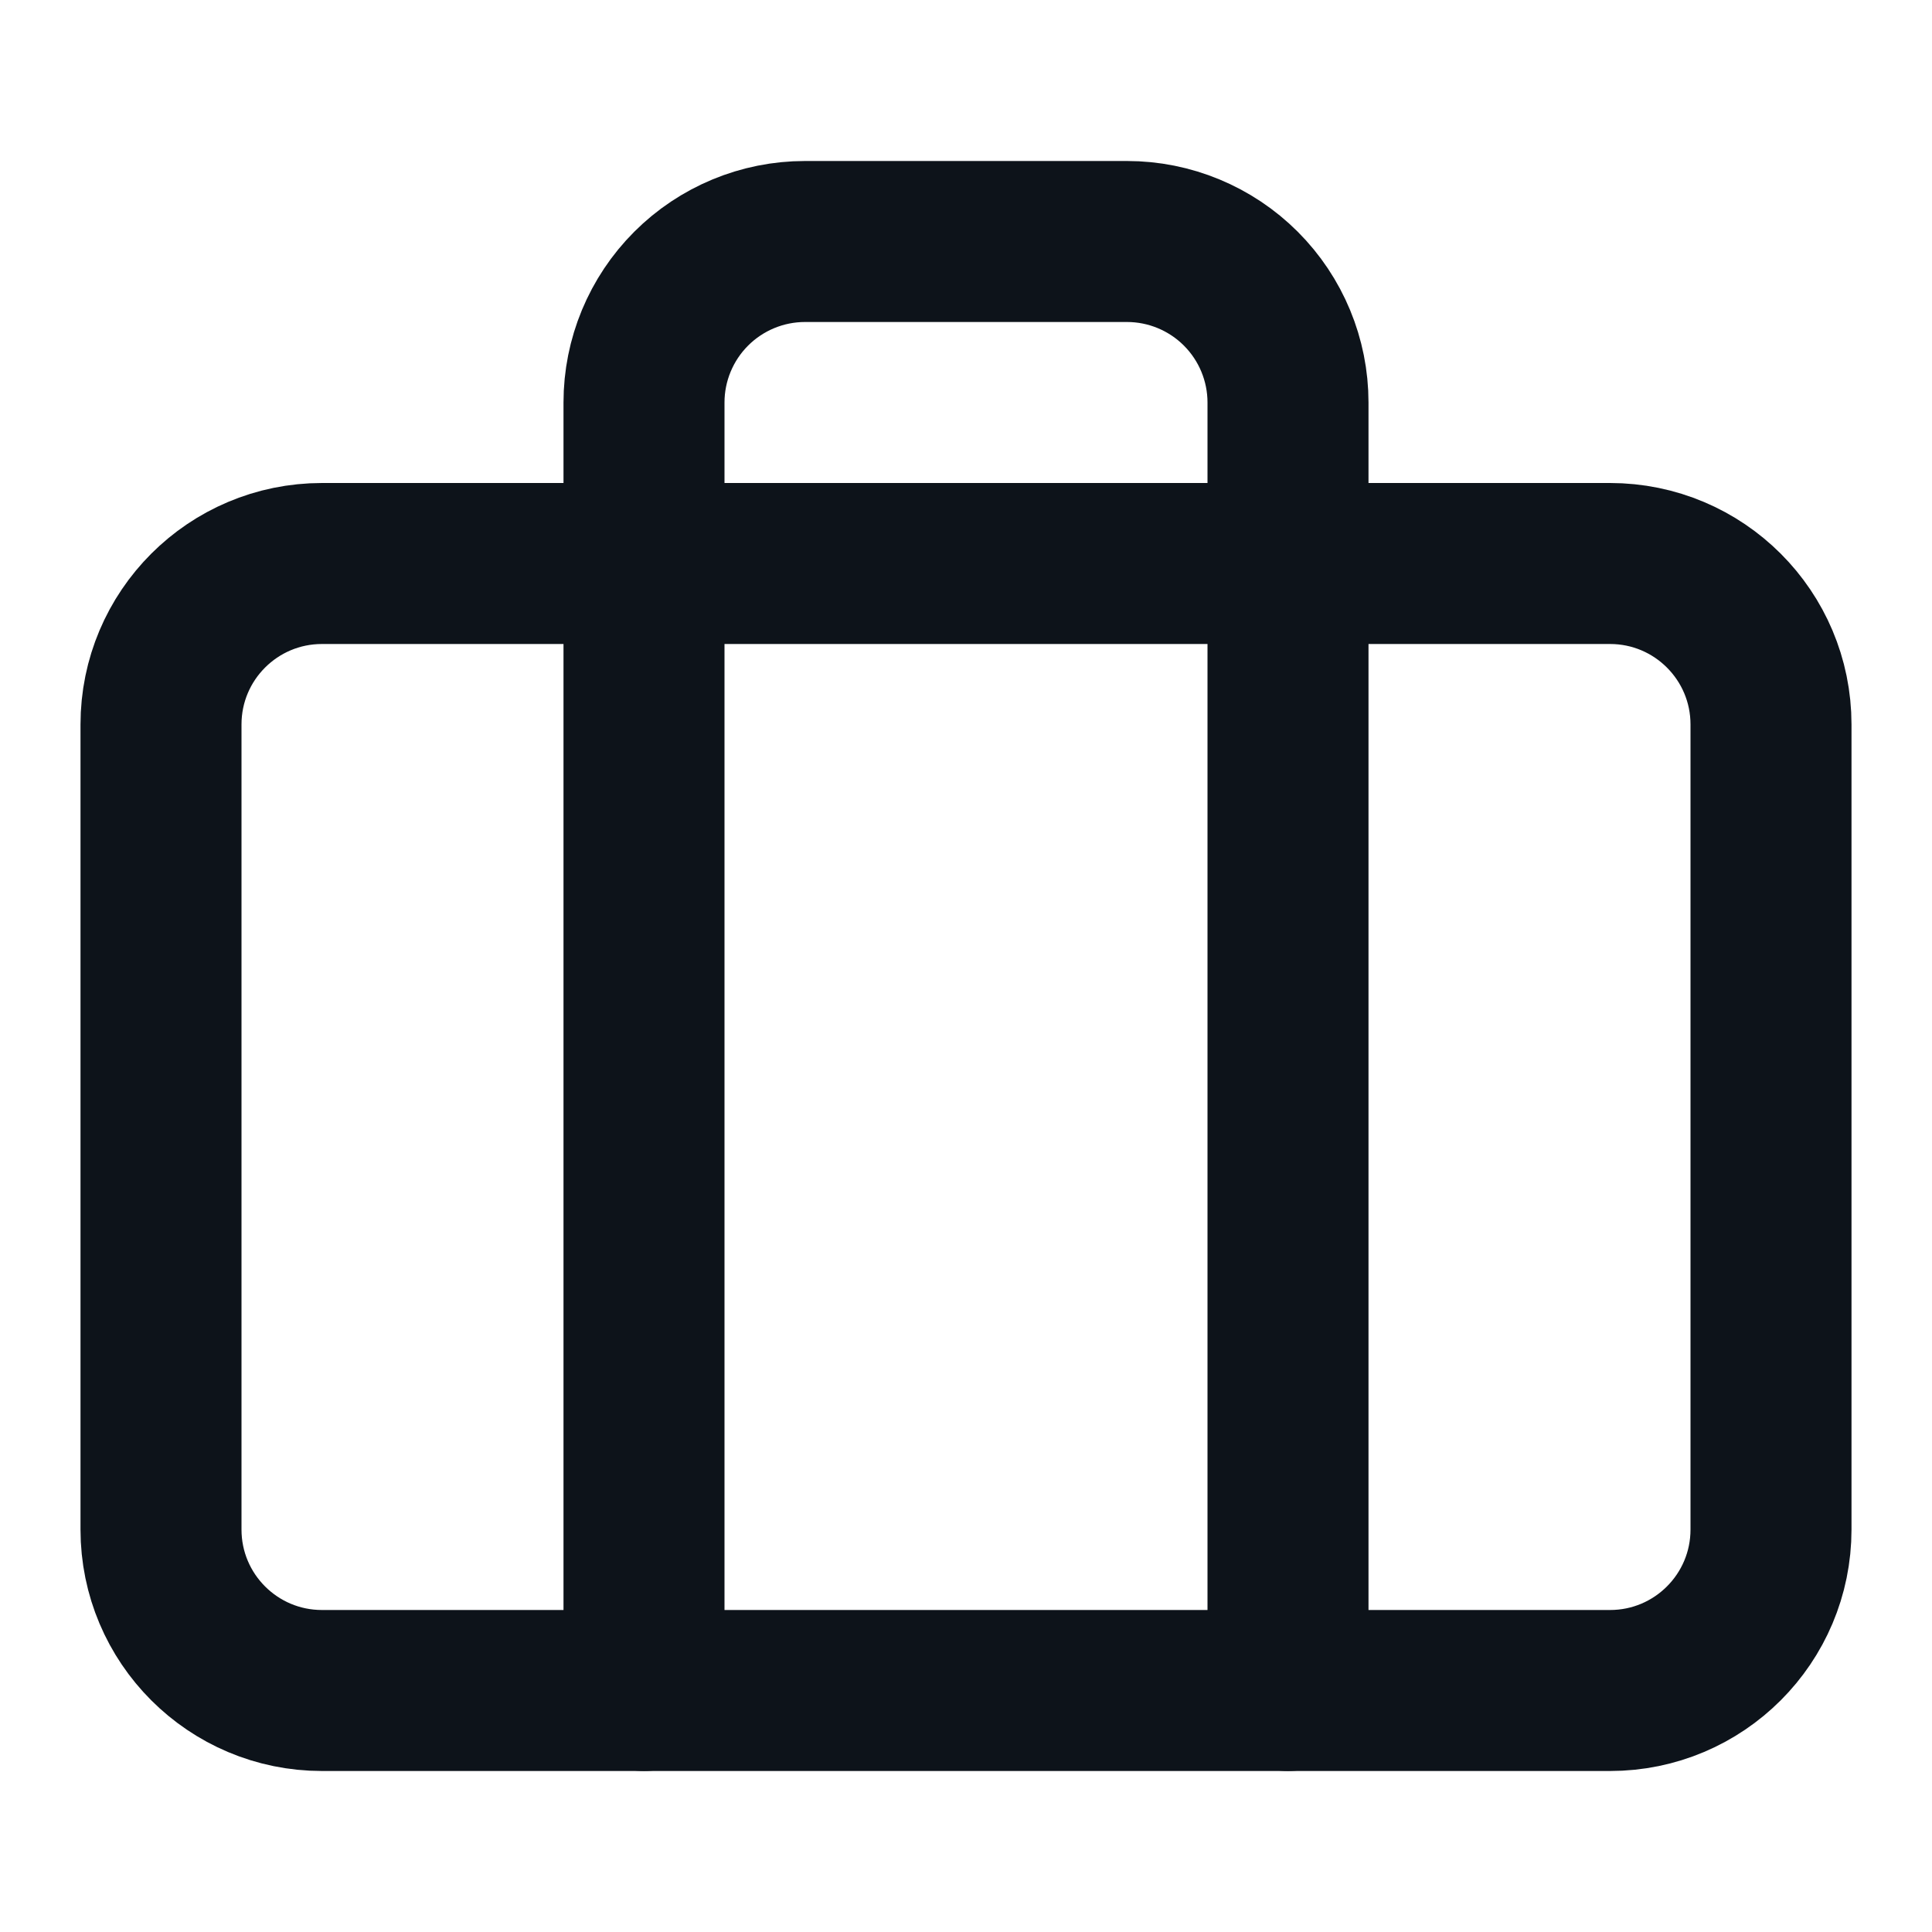
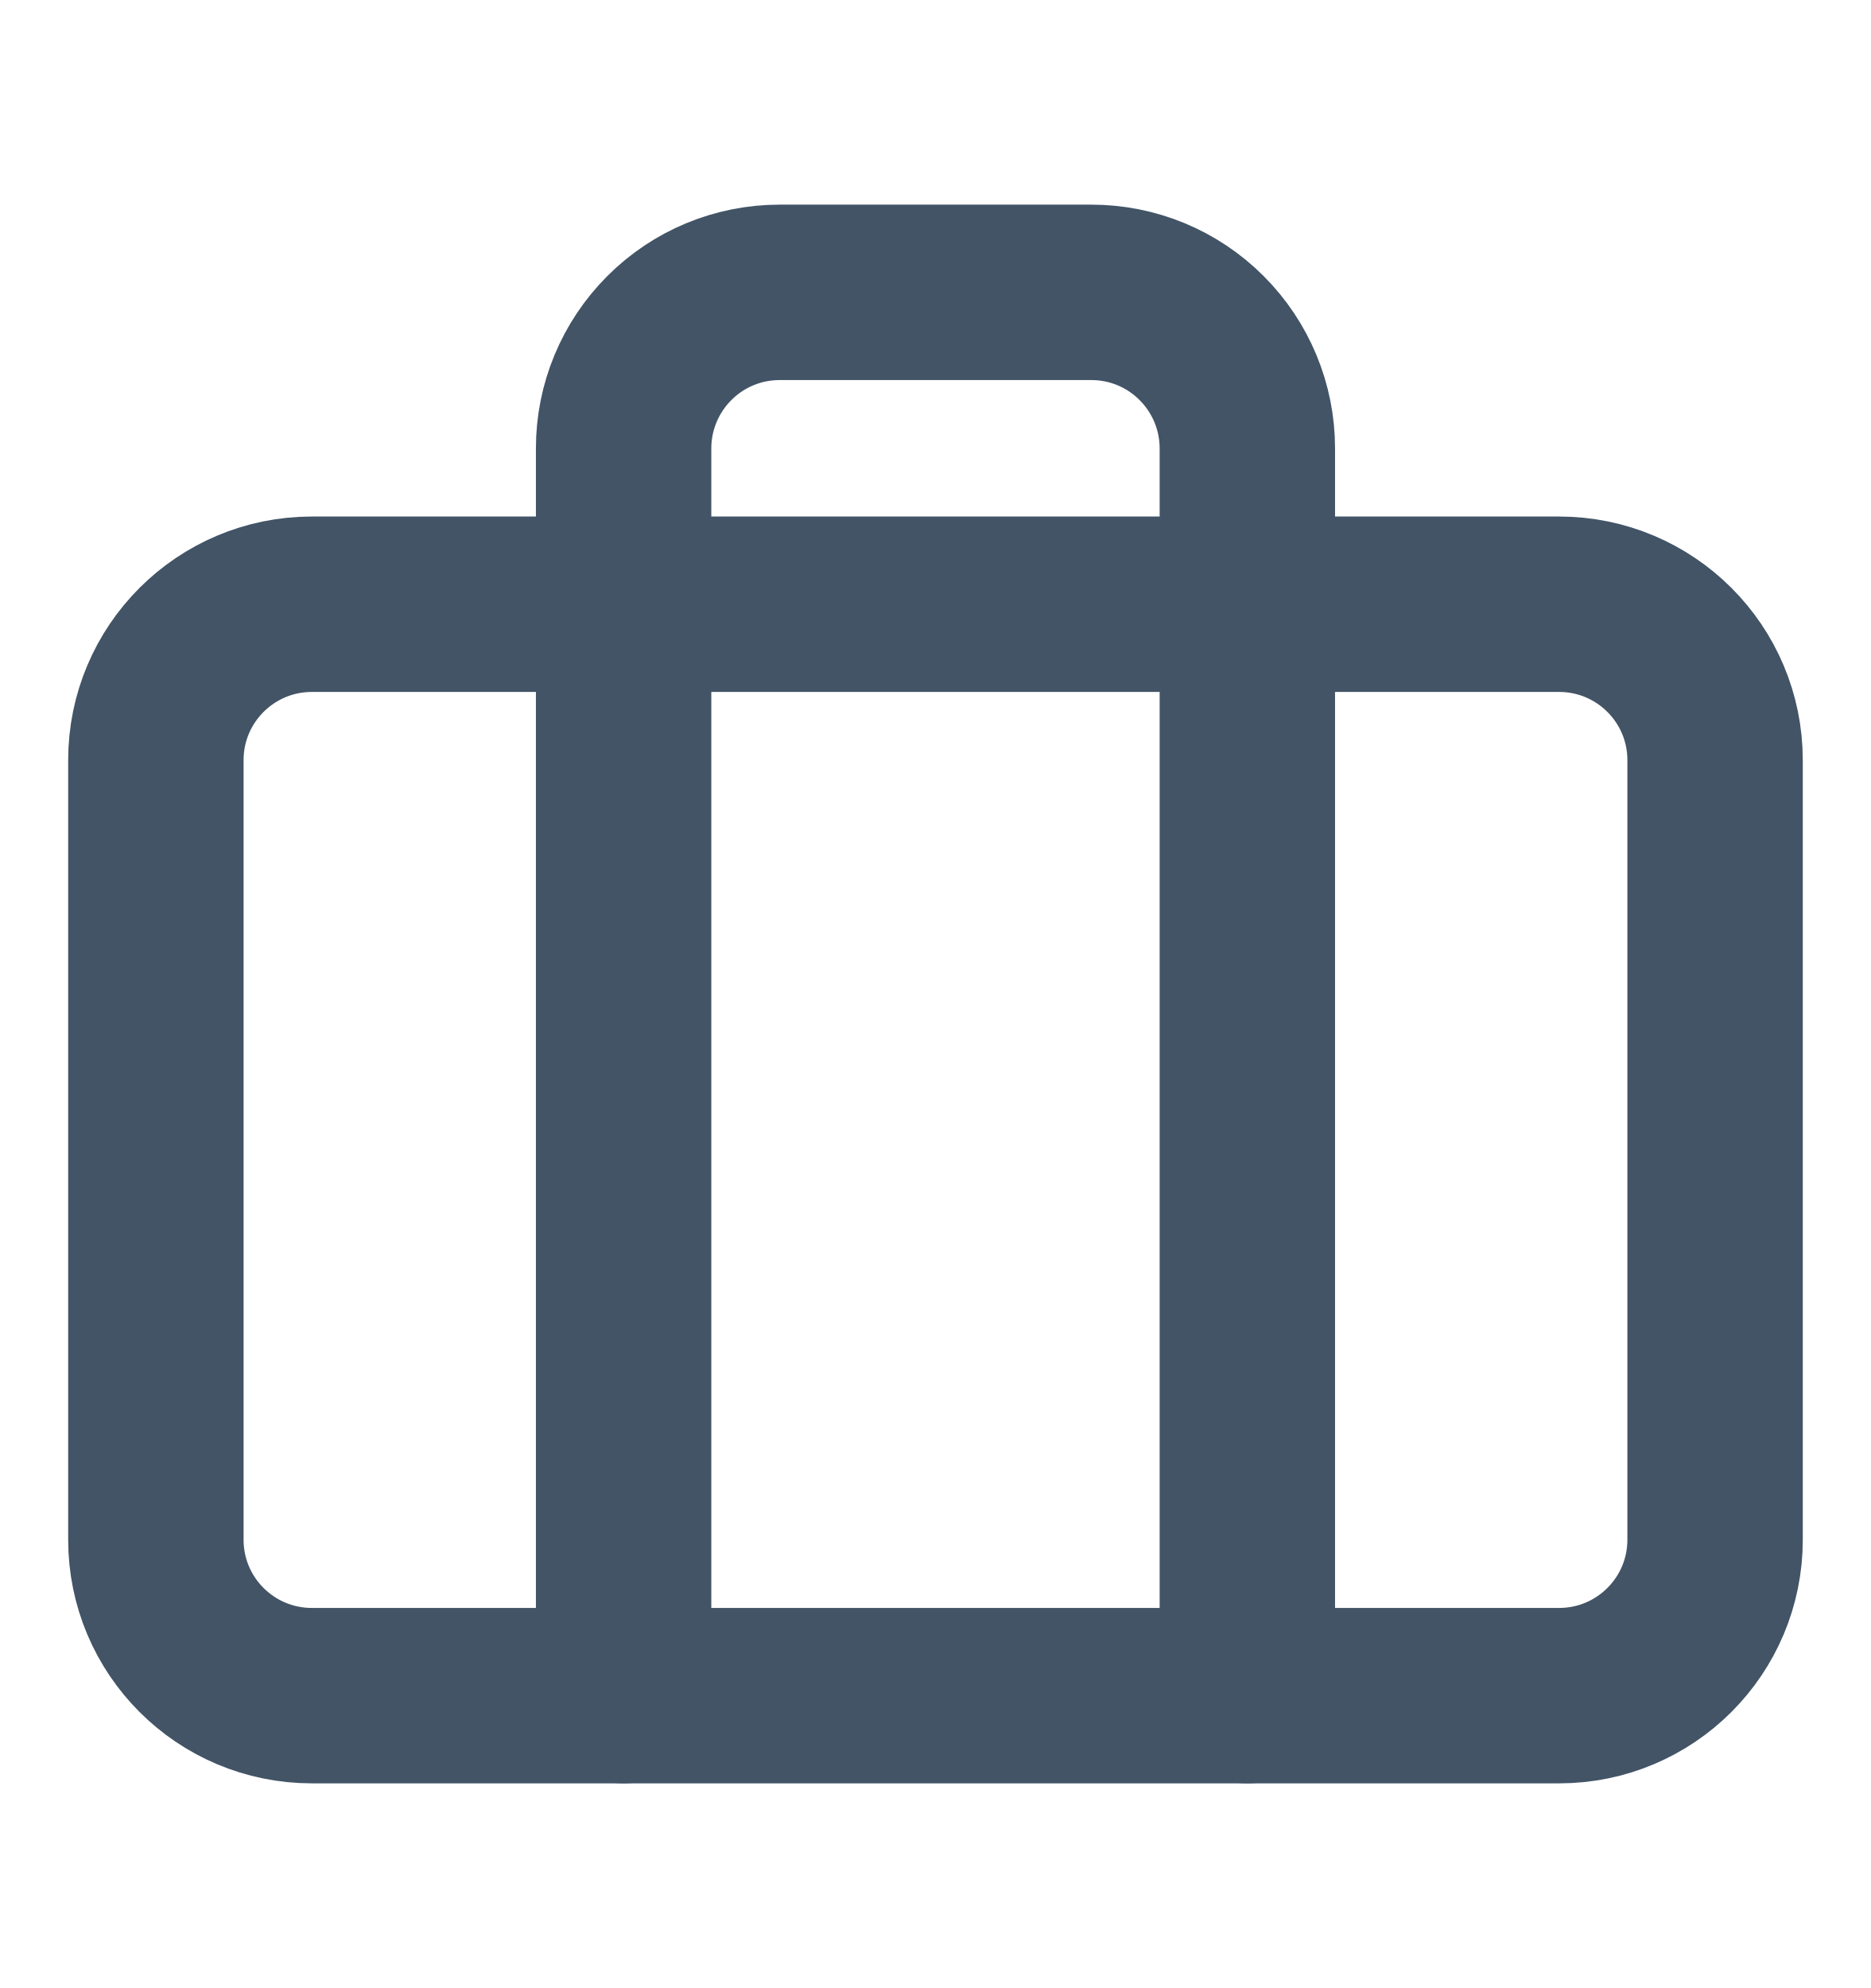
- <svg xmlns="http://www.w3.org/2000/svg" width="24" height="24" viewBox="0 0 24 24" fill="none">
-   <path d="M20 7H4C2.895 7 2 7.895 2 9V19C2 20.105 2.895 21 4 21H20C21.105 21 22 20.105 22 19V9C22 7.895 21.105 7 20 7Z" stroke="#0D131A" stroke-width="2" stroke-linecap="round" stroke-linejoin="round" />
-   <path d="M16 21V5C16 4.47 15.789 3.961 15.414 3.586C15.039 3.211 14.53 3 14 3H10C9.47 3 8.961 3.211 8.586 3.586C8.211 3.961 8 4.47 8 5V21" stroke="#0D131A" stroke-width="2" stroke-linecap="round" stroke-linejoin="round" />
+ <svg xmlns="http://www.w3.org/2000/svg" width="16" height="17" viewBox="0 0 16 17" fill="none">
+   <path d="M13.333 5.167H2.667C1.93 5.167 1.333 5.764 1.333 6.5V13.167C1.333 13.903 1.93 14.5 2.667 14.5H13.333C14.07 14.5 14.667 13.903 14.667 13.167V6.5C14.667 5.764 14.07 5.167 13.333 5.167Z" stroke="#425466" stroke-width="1.5" stroke-linecap="round" stroke-linejoin="round" />
+   <path d="M10.667 14.5V3.833C10.667 3.48 10.526 3.141 10.276 2.891C10.026 2.64 9.687 2.5 9.333 2.5H6.667C6.313 2.5 5.974 2.64 5.724 2.891C5.474 3.141 5.333 3.48 5.333 3.833V14.5" stroke="#425466" stroke-width="1.5" stroke-linecap="round" stroke-linejoin="round" />
</svg>
